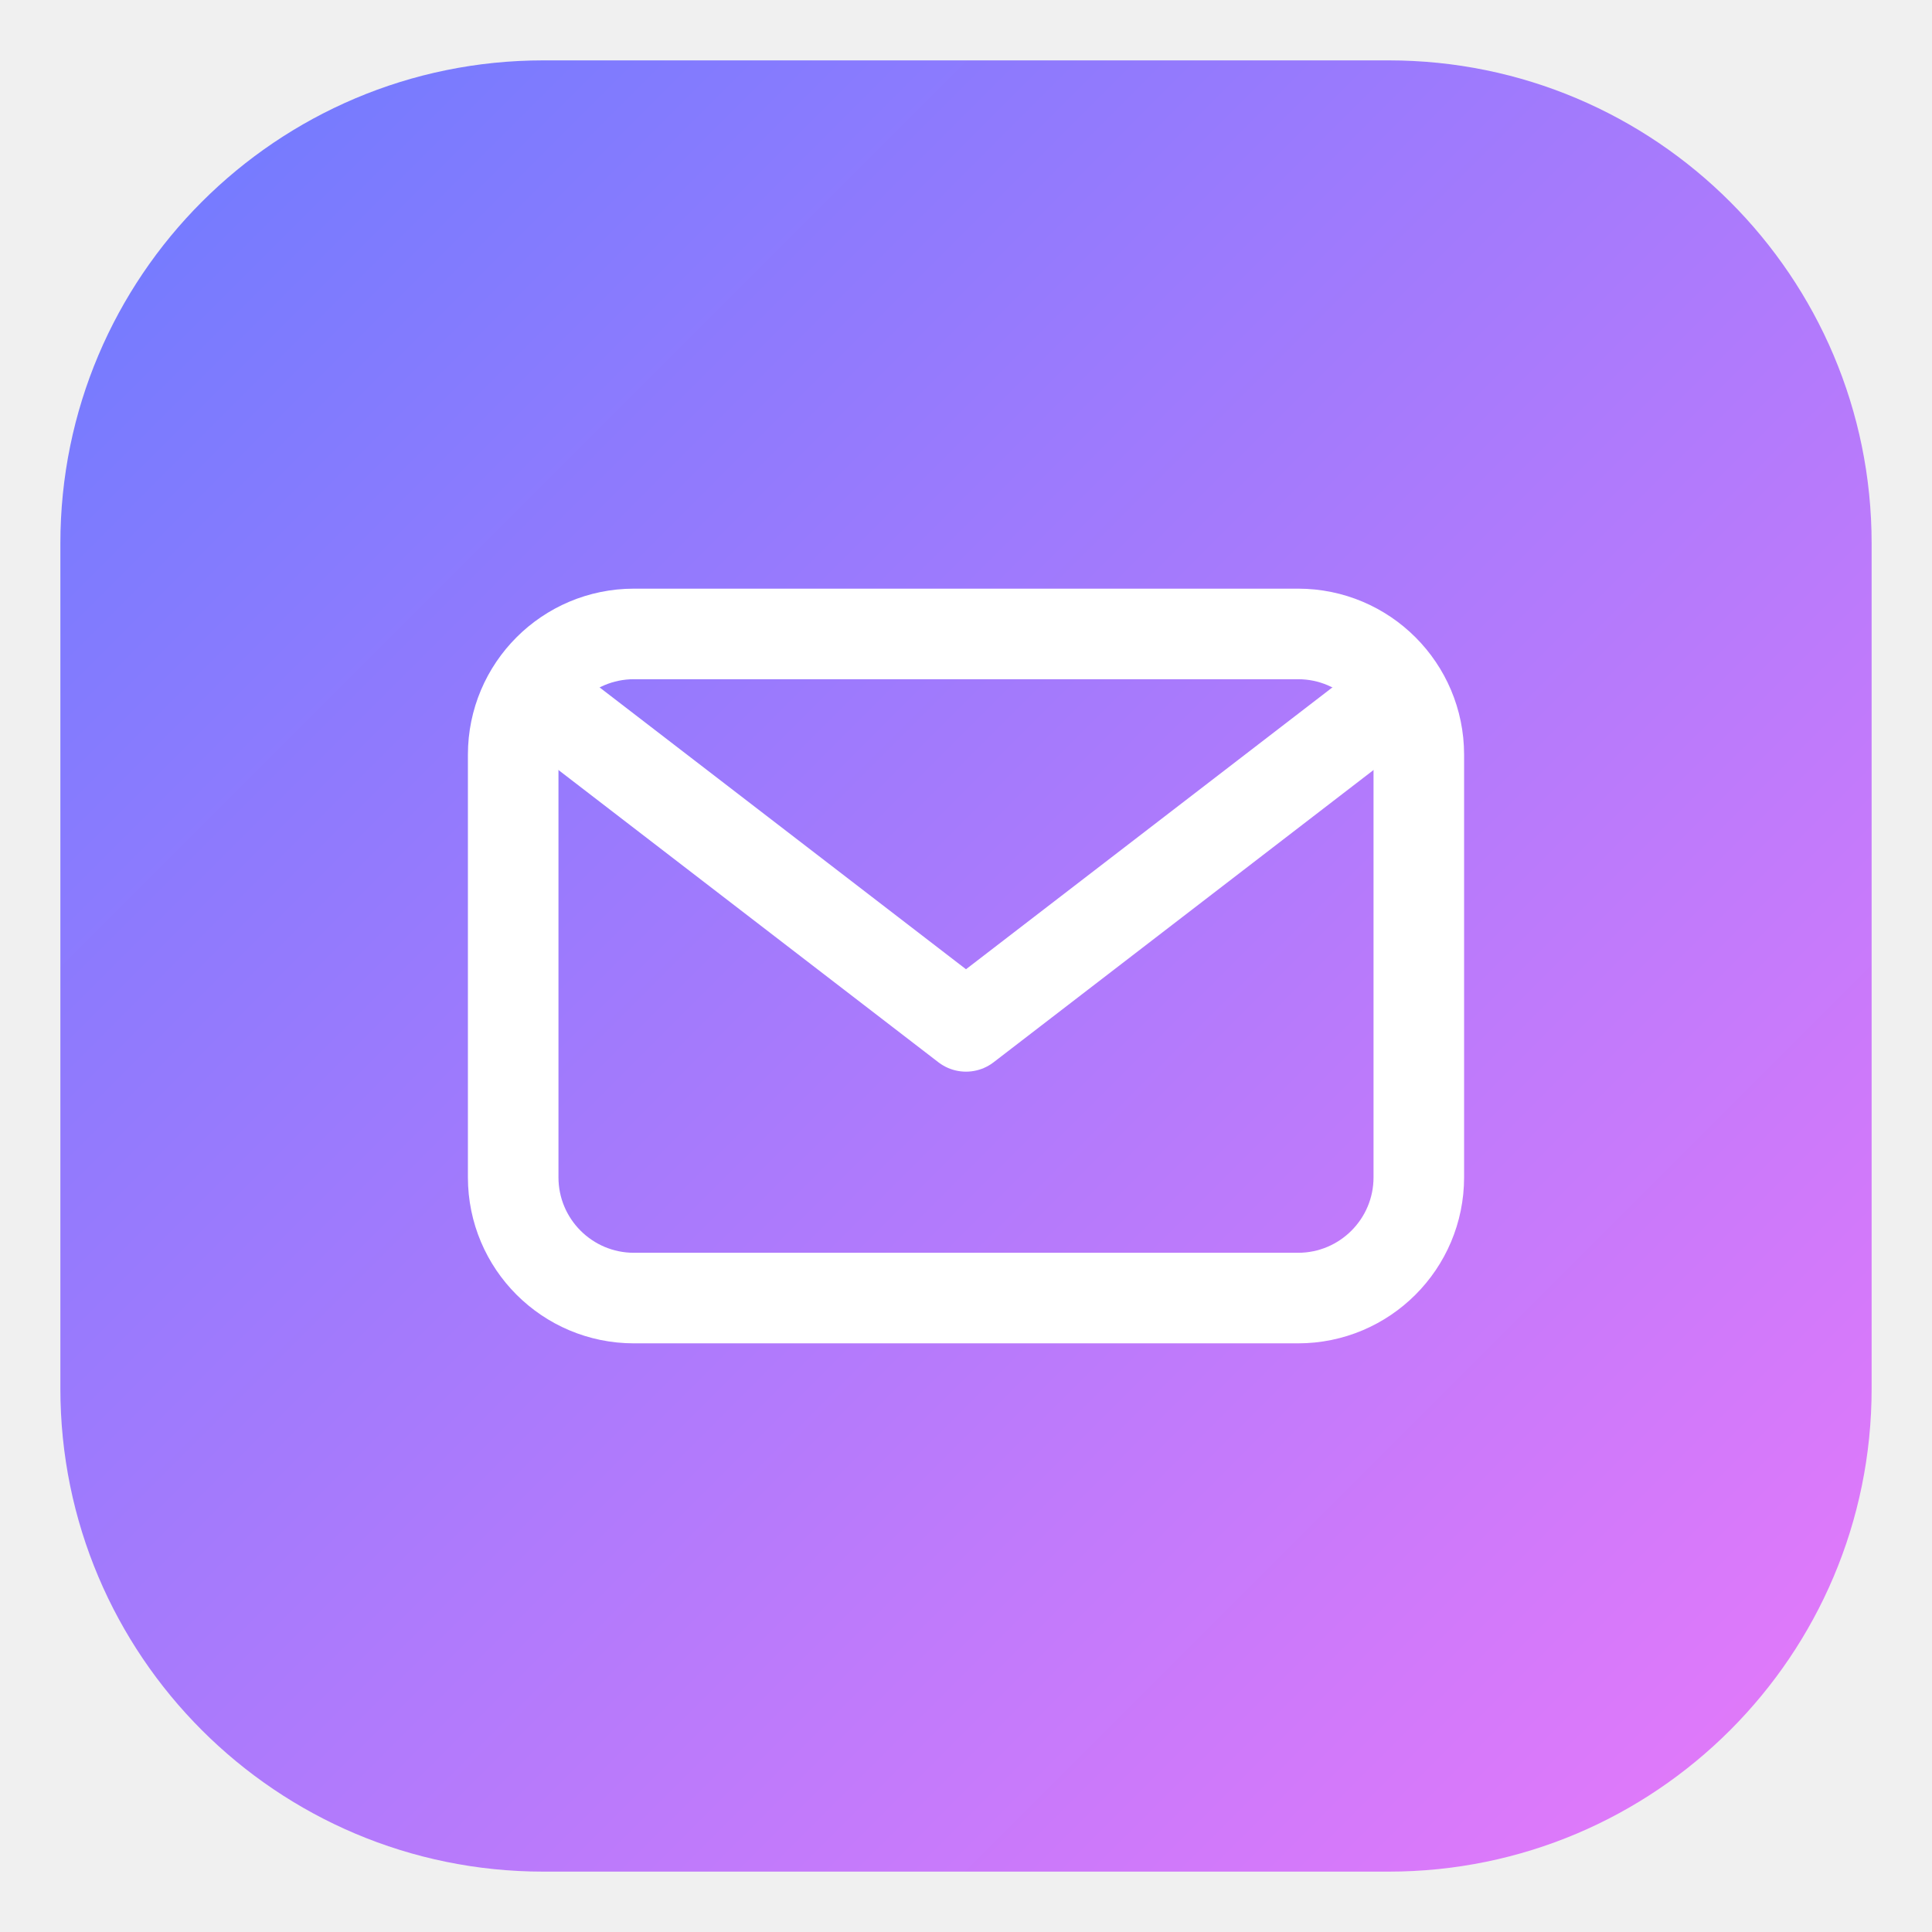
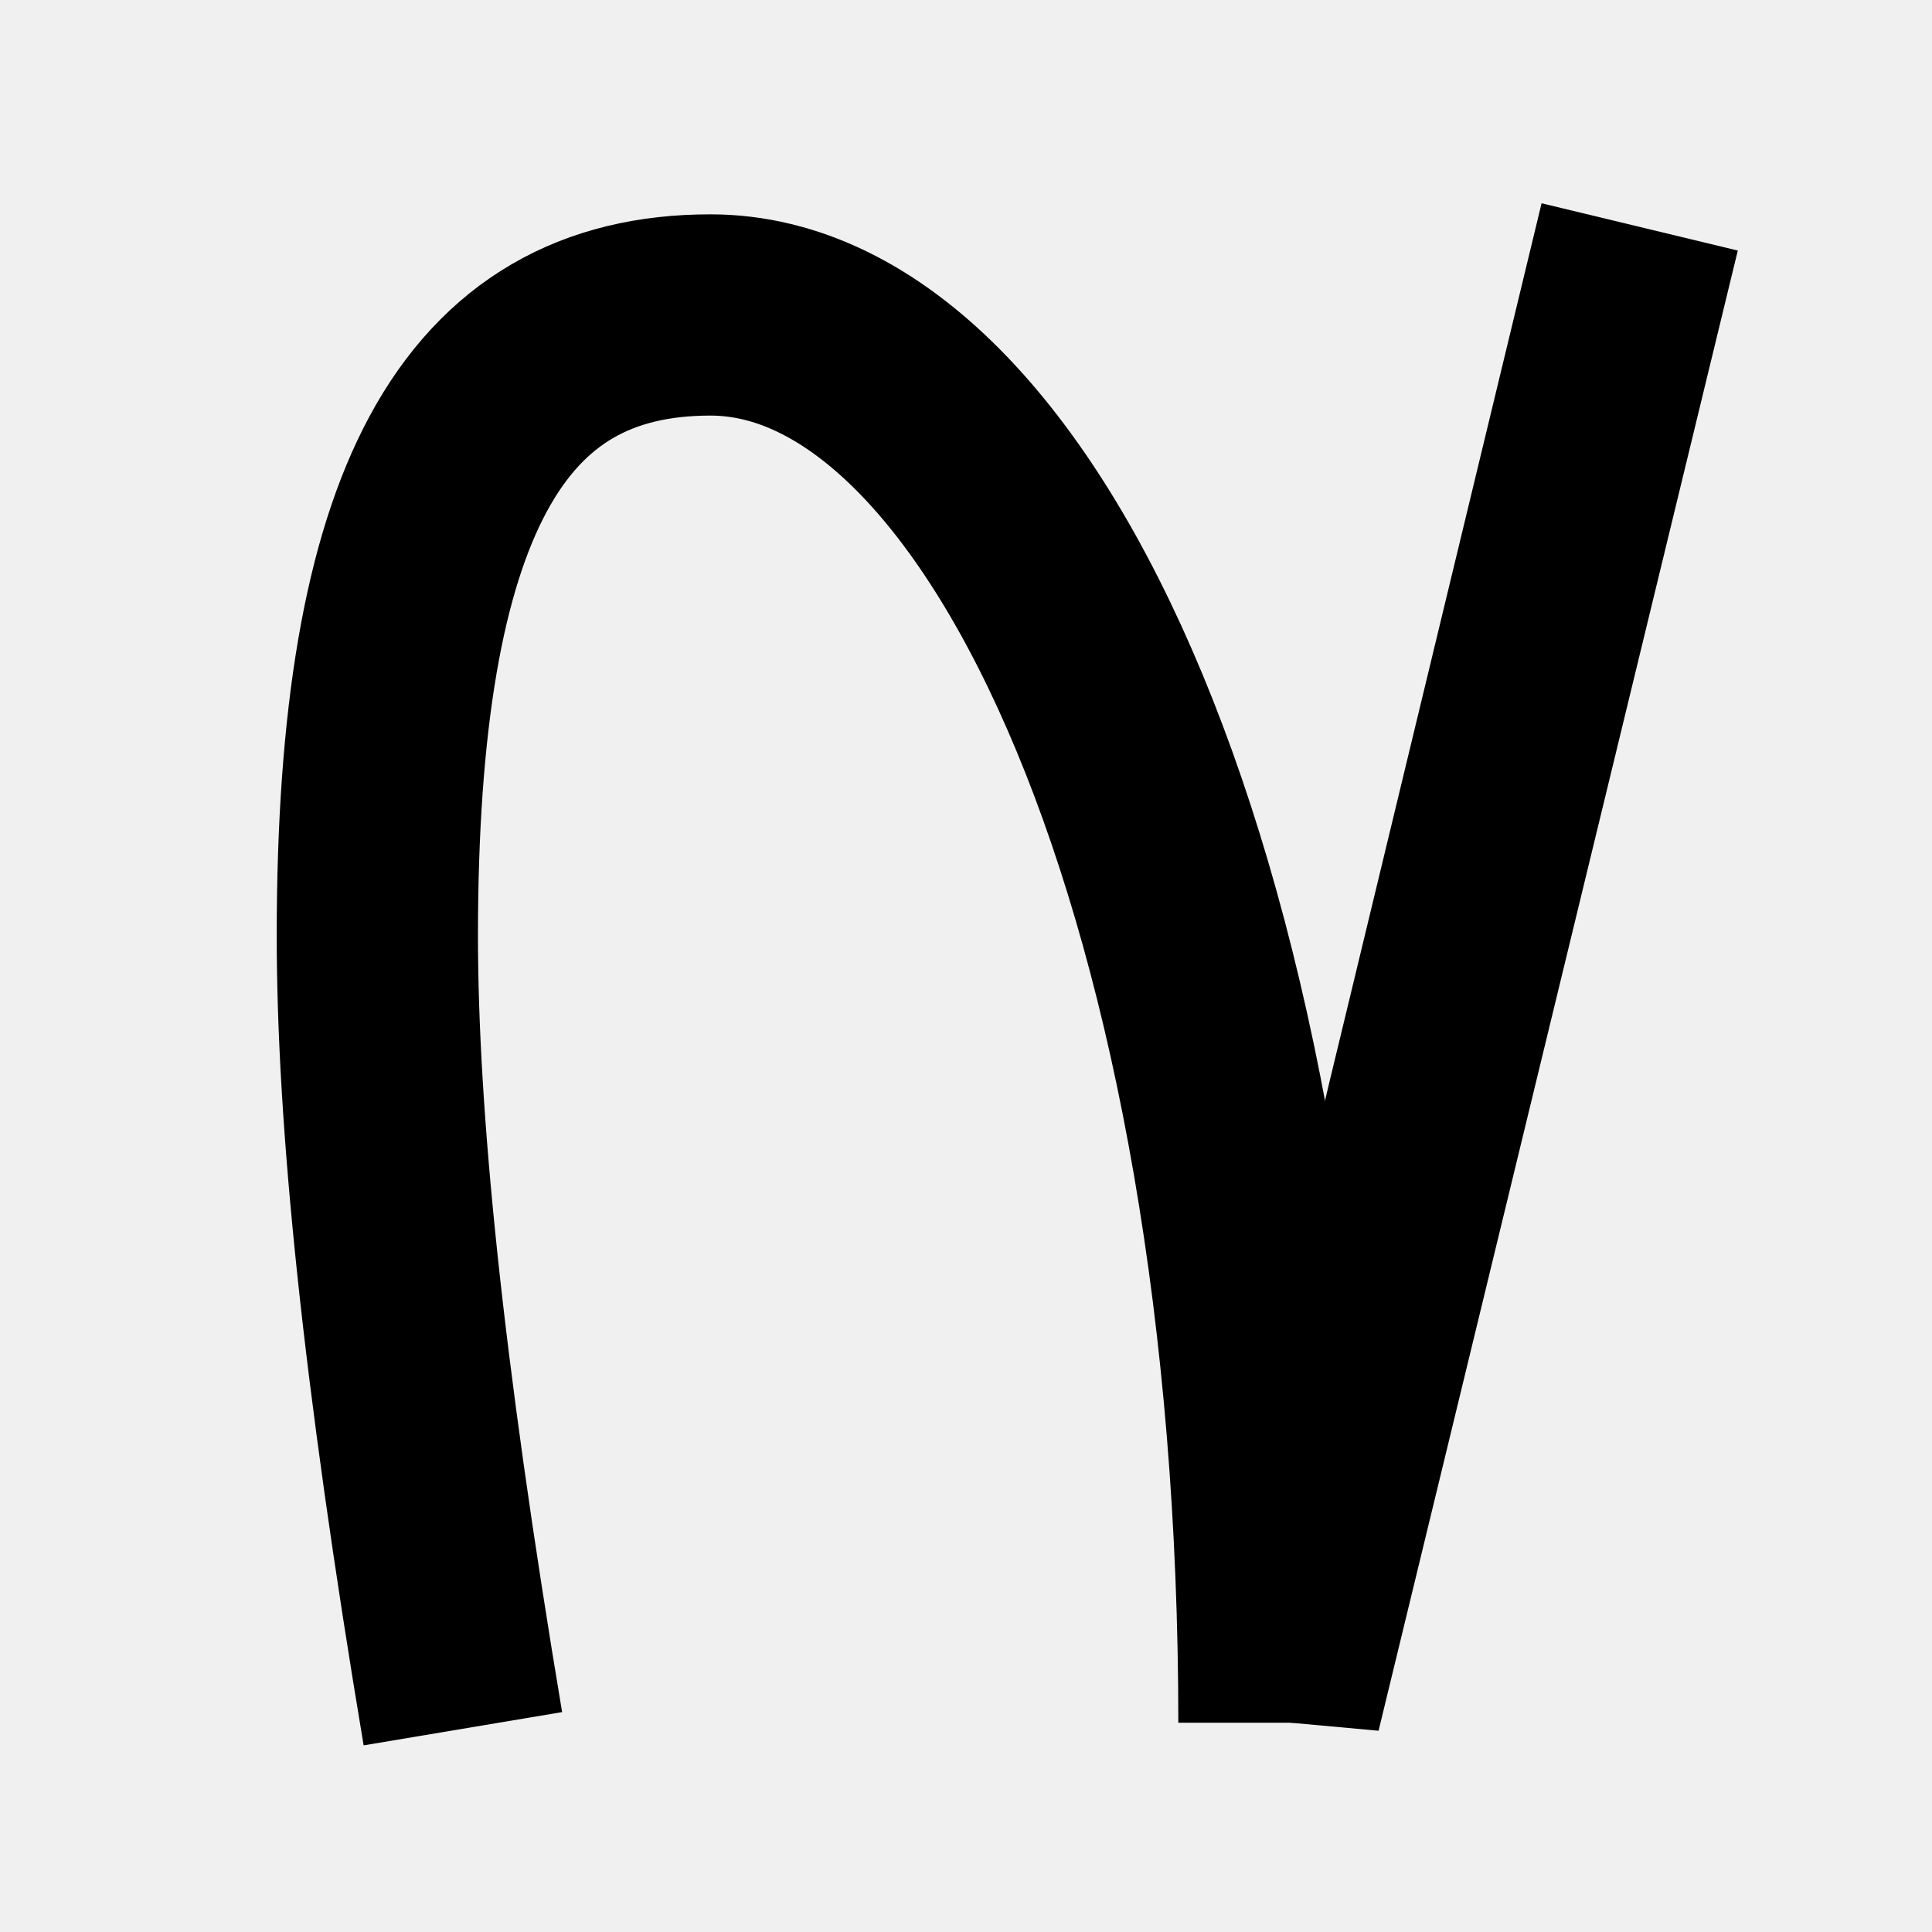
- <svg xmlns="http://www.w3.org/2000/svg" viewBox="0 0 64 64">
-   <defs>
-     <linearGradient id="g" x1="0" y1="0" x2="1" y2="1">
-       <stop offset="0" stop-color="#6d7bff" />
-       <stop offset="1" stop-color="#e879f9" />
-     </linearGradient>
-   </defs>
-   <rect x="2" y="2" width="60" height="60" rx="16" fill="url(#g)" />
-   <rect x="17" y="21" width="30" height="22" rx="4" fill="none" stroke="#fff" stroke-width="3" />
-   <path d="M19 24l13 10 13-10" fill="none" stroke="#fff" stroke-width="3" stroke-linecap="round" stroke-linejoin="round" />
+ <svg xmlns="http://www.w3.org/2000/svg" viewBox="0 0 1920 1920">
+   <path d="M460 1718 C 400 1360 375 1110 375 930 C 375 500 480 313 706 313 C 1010 313 1271 900 1271 1712" fill="none" stroke="#000" stroke-width="200" stroke-linecap="butt" />
+   <polygon points="1532,202 1727,249 1370,1720 1173,1702 1321,1076" fill="#000" />
</svg>
